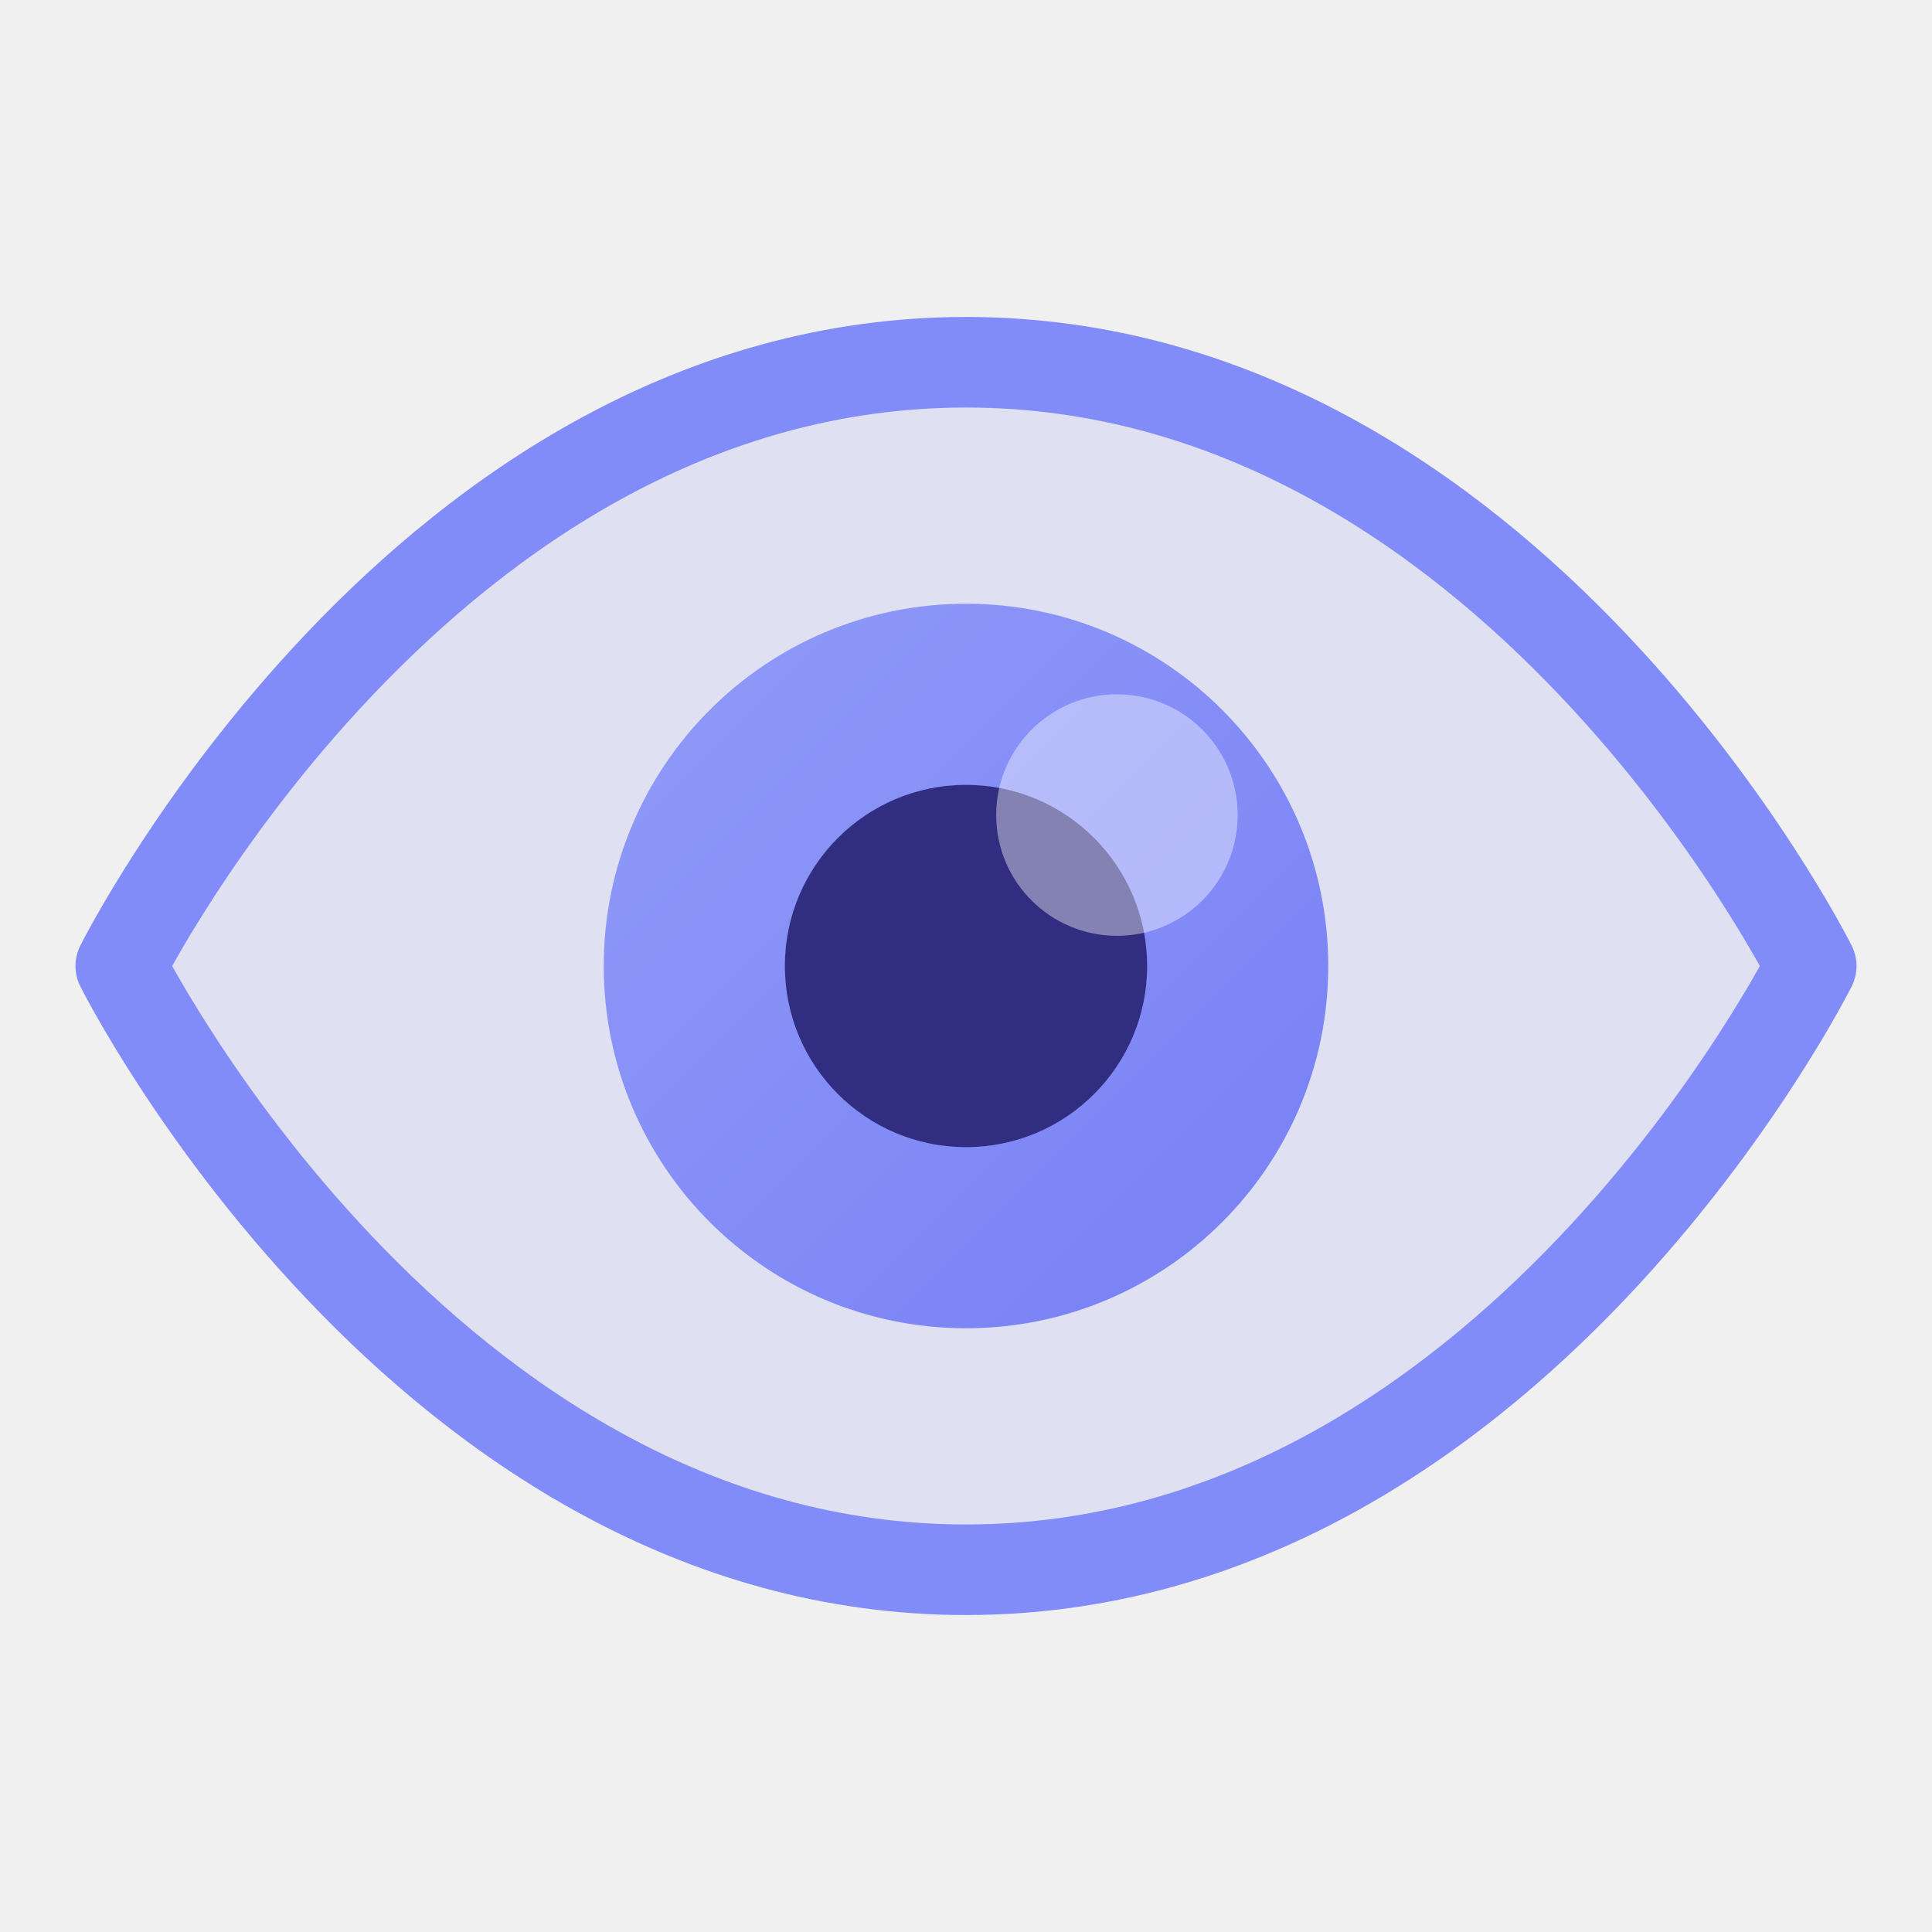
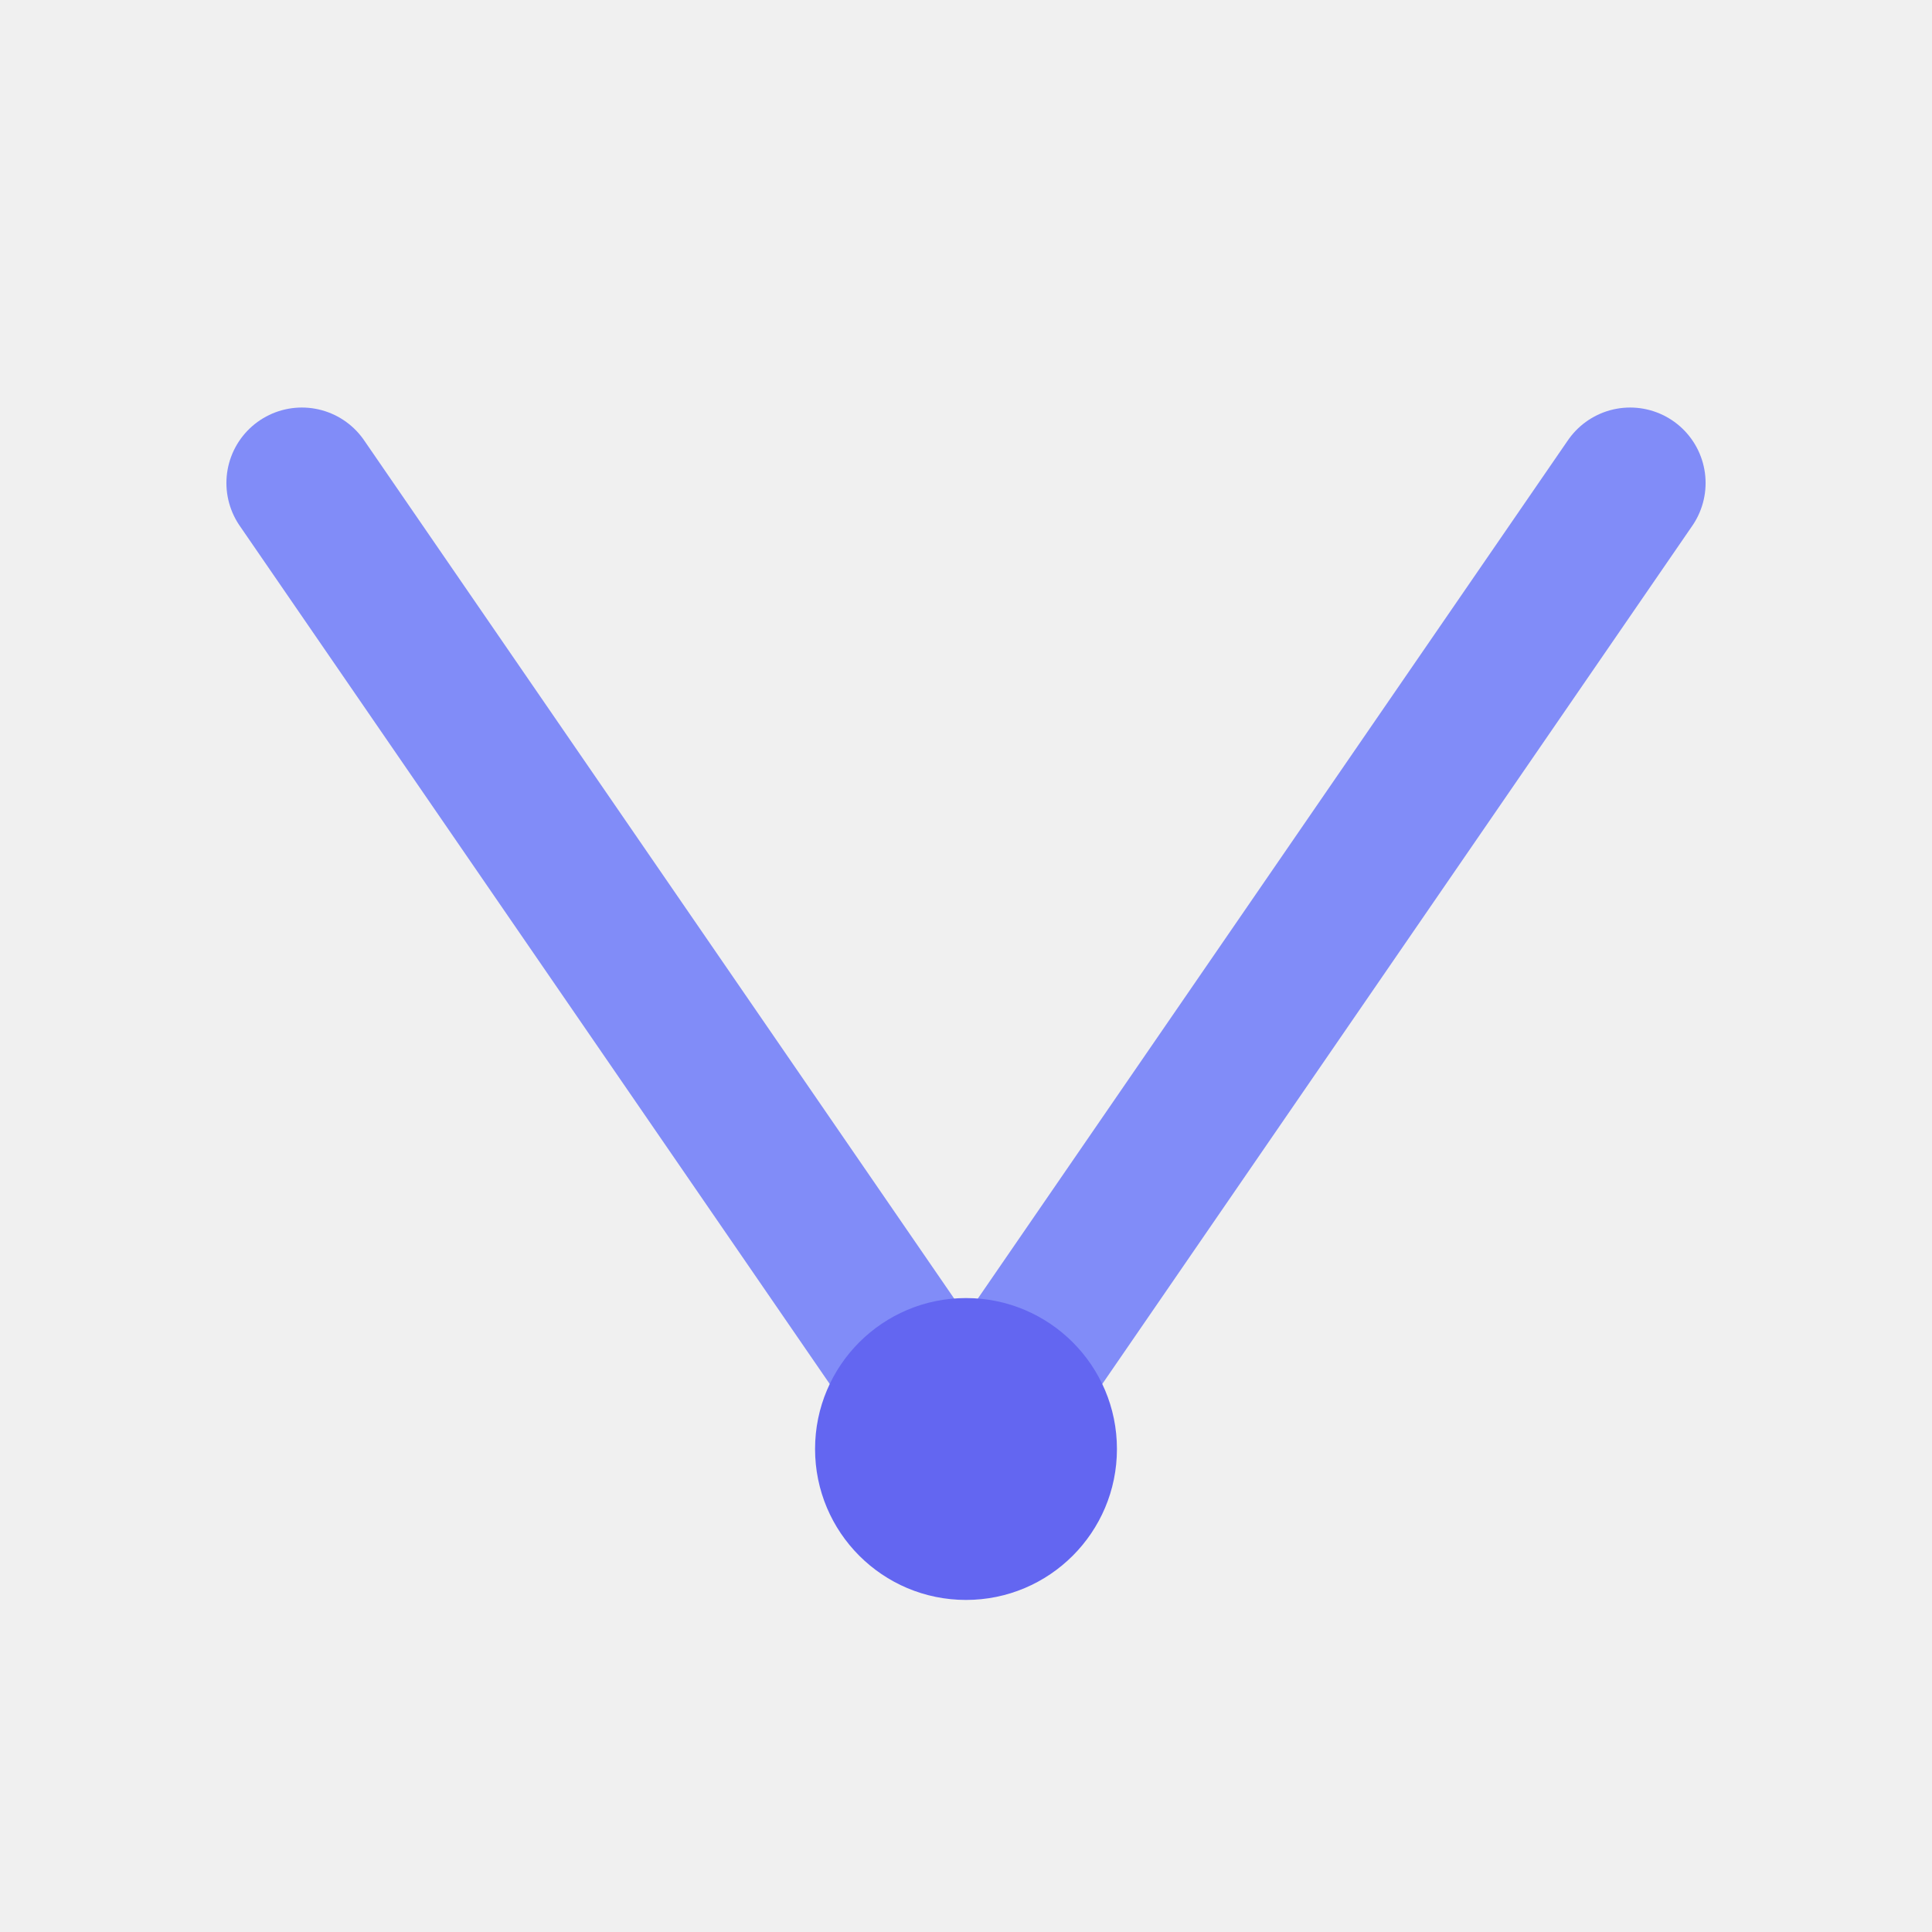
<svg xmlns="http://www.w3.org/2000/svg" width="32" height="32" viewBox="0 0 32 32" fill="none">
-   <defs>
-     <linearGradient id="g" x1="0" y1="0" x2="32" y2="32" gradientUnits="userSpaceOnUse">
-       <stop stop-color="#a5b4fc" />
-       <stop offset="1" stop-color="#6366f1" />
-     </linearGradient>
-   </defs>
-   <path d="M2 16C2 16 7 6 16 6C25 6 30 16 30 16C30 16 25 26 16 26C7 26 2 16 2 16Z" fill="rgba(99,102,241,0.12)" stroke="#818cf8" stroke-width="1.5" stroke-linejoin="round" />
-   <circle cx="16" cy="16" r="6" fill="url(#g)" />
-   <circle cx="16" cy="16" r="3" fill="#312e81" />
-   <circle cx="18.5" cy="13.5" r="2" fill="white" opacity="0.4" />
+   <path d="M5 8L16 24L27 8" stroke="#818cf8" stroke-width="2.5" stroke-linecap="round" stroke-linejoin="round" />
+   <circle cx="16" cy="24" r="2.5" fill="#6366f1" />
</svg>
